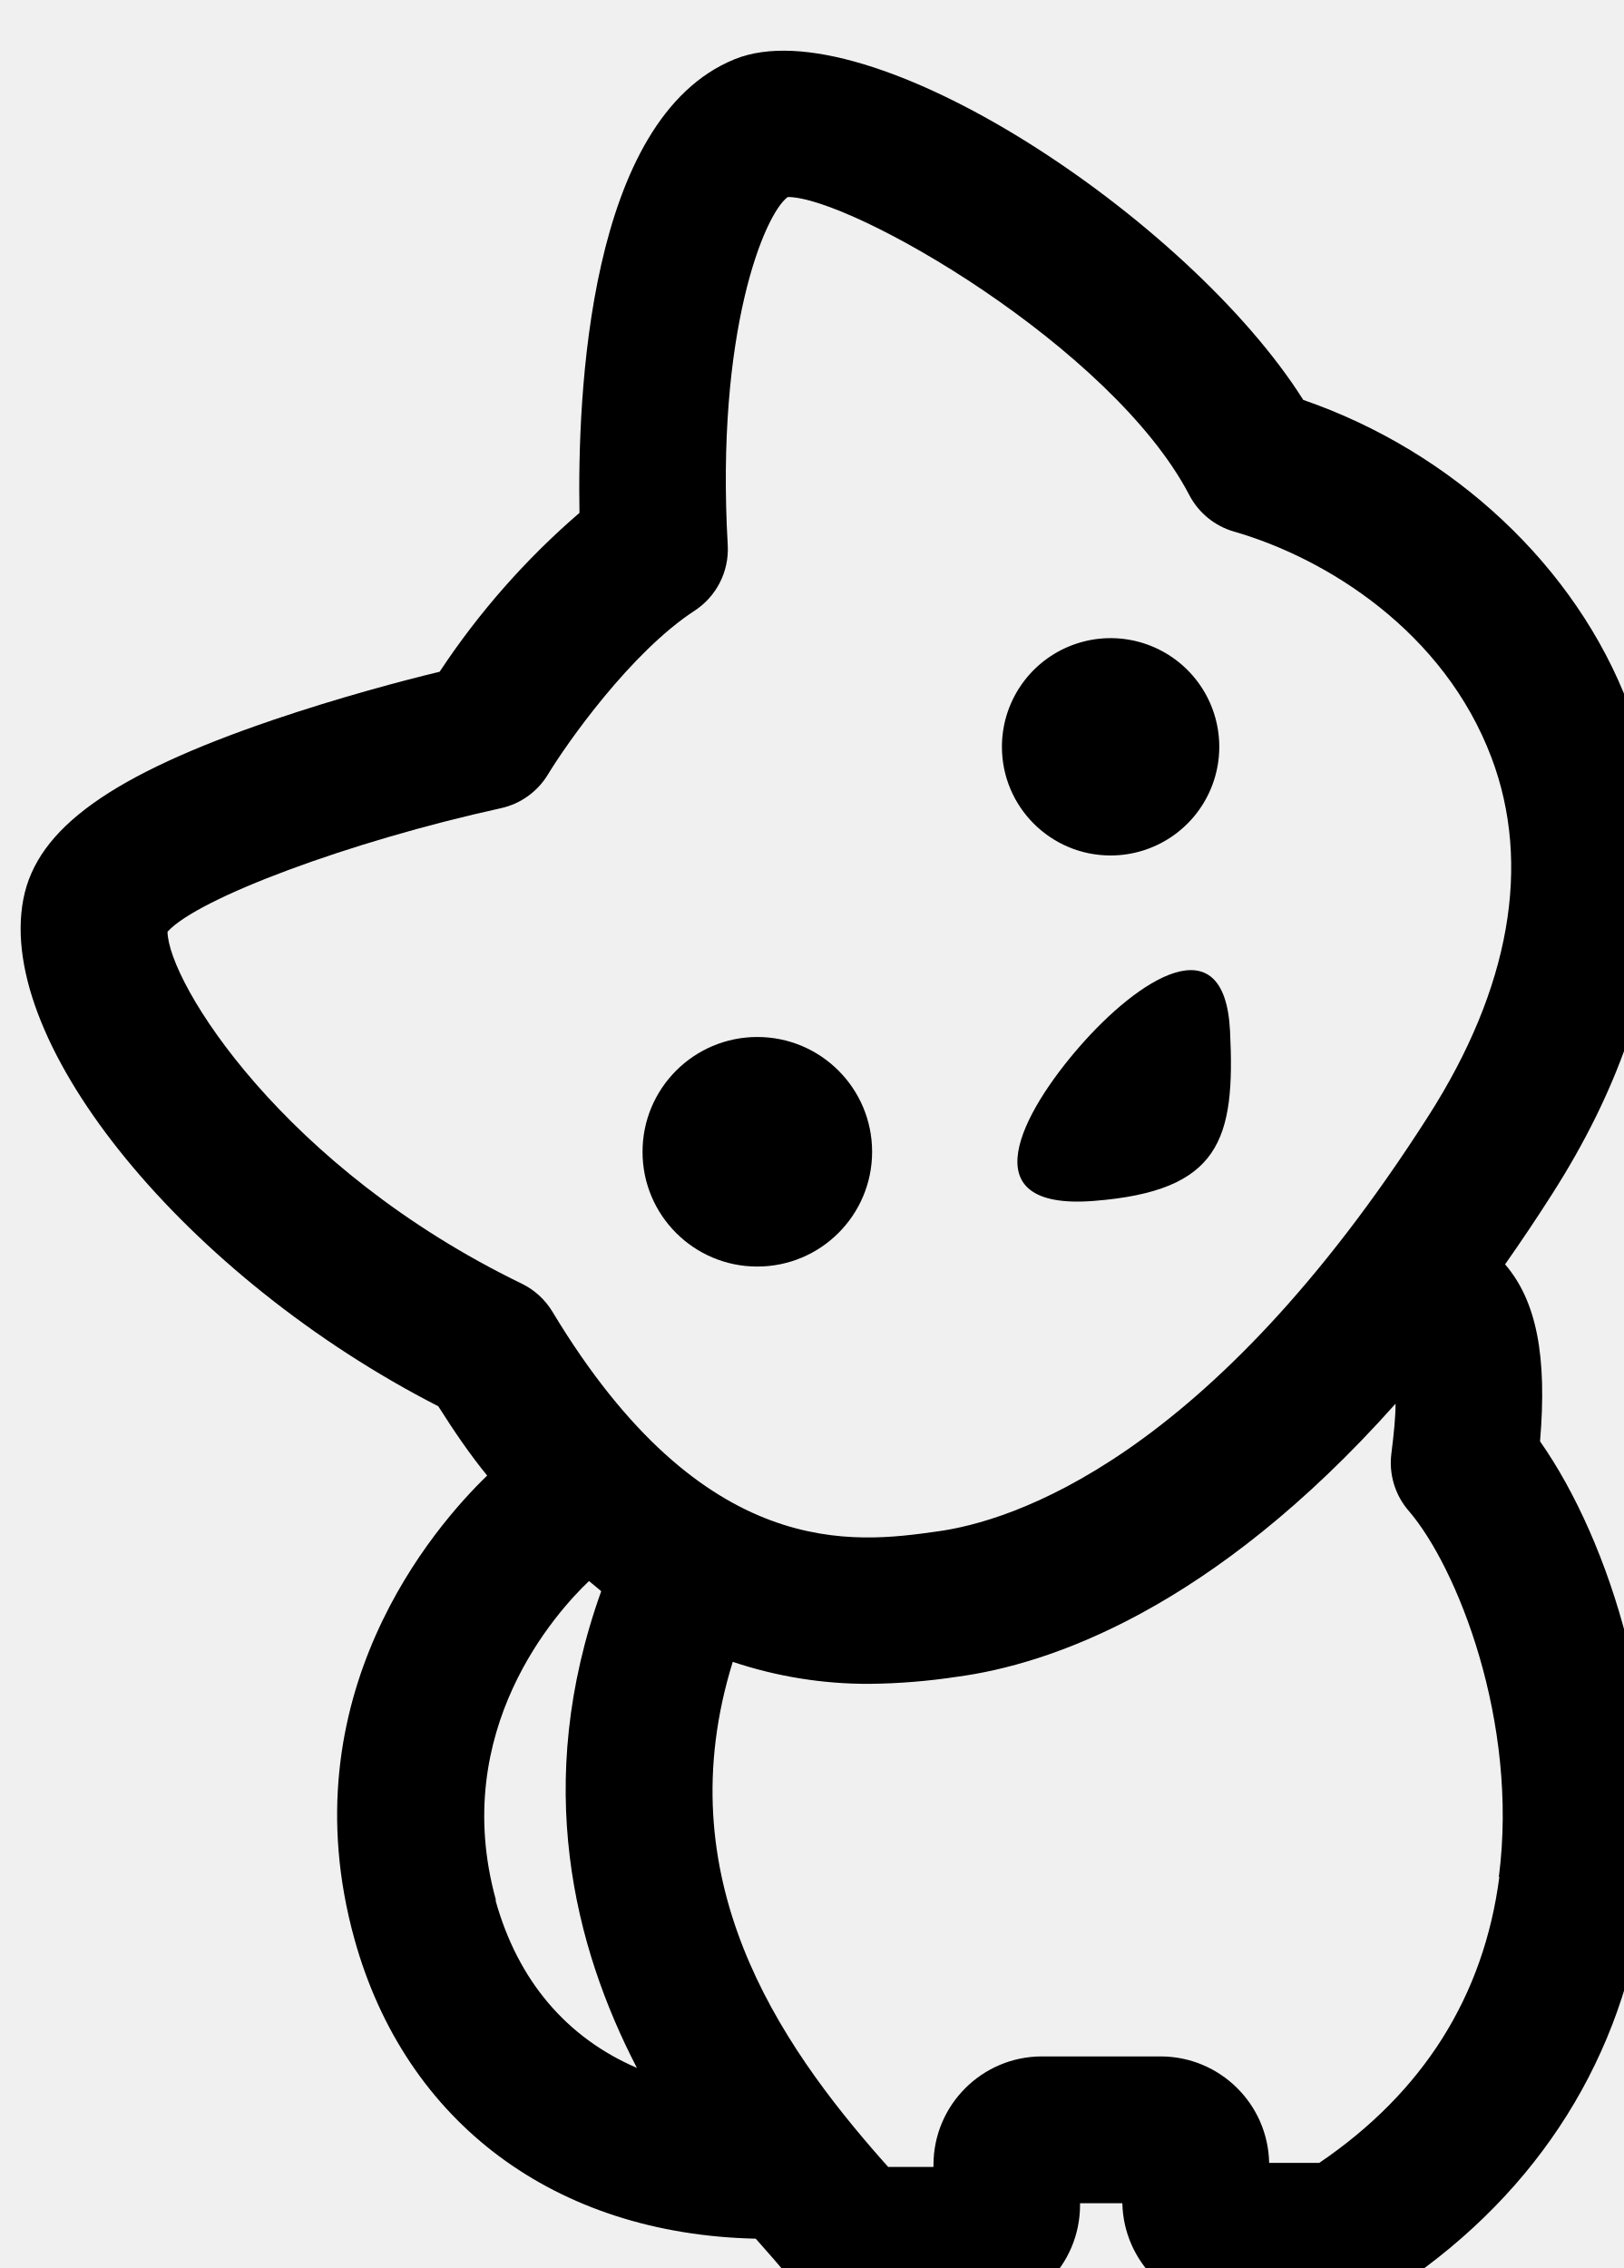
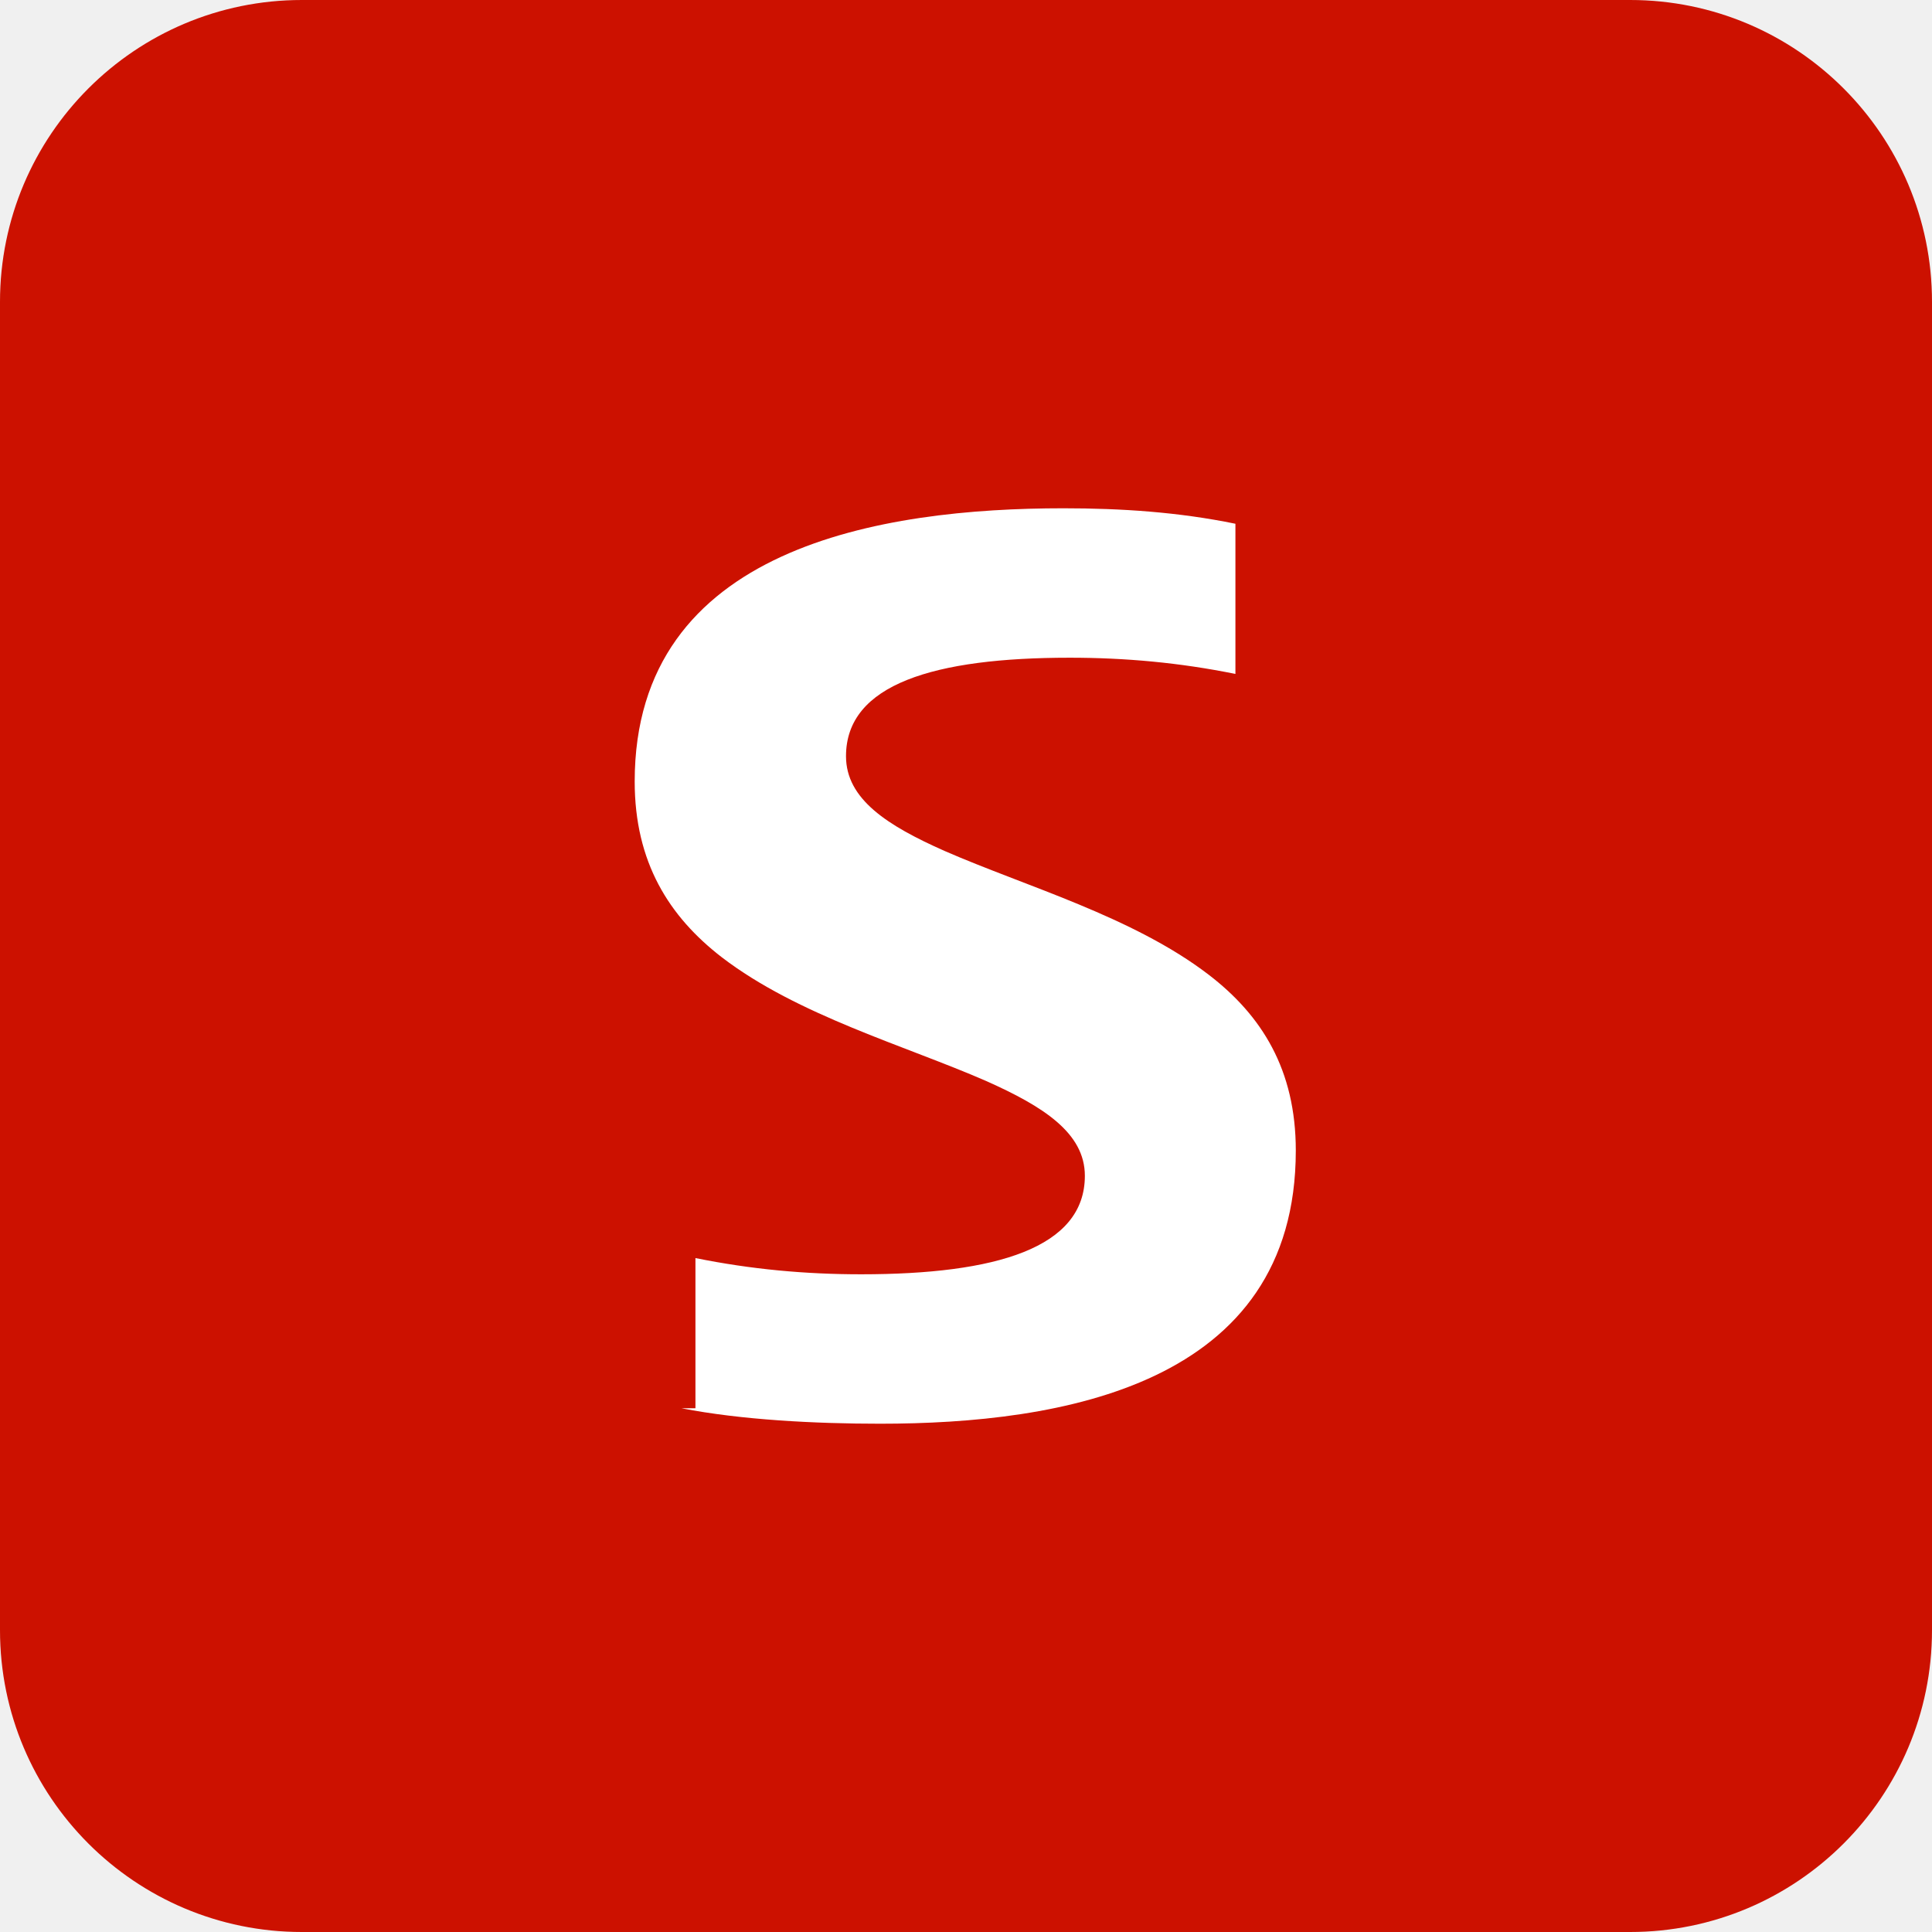
- <svg xmlns="http://www.w3.org/2000/svg" viewBox="150 25 680 950" fill="currentColor">
-   <path d="M467.149 555.52a48.077 48.077 0 1 0-48.026-48.026 48.026 48.026 0 0 0 48.026 48.026zM602.061 463.514c-23.45 26.931-46.797 68.659 6.093 64.512s59.29-25.6 57.037-71.168-38.502-21.658-63.13 6.656zM615.117 383.334a45.517 45.517 0 1 0-45.466-45.414 45.517 45.517 0 0 0 45.466 45.414z" />
-   <path d="M780.39 554.598c6.502-9.267 13.056-18.995 19.61-29.286 56.883-88.883 48.896-160.461 32.154-204.8-21.965-58.112-73.523-106.342-136.294-128-47.821-75.827-182.477-165.376-238.182-142.694-61.44 24.986-65.843 141.056-64.973 190.003a322.56 322.56 0 0 0-58.573 66.56c-15.36 3.686-41.984 10.752-69.581 20.122-67.738 23.04-99.072 45.466-104.755 75.059-11.827 60.928 68.71 158.72 173.773 212.48 6.707 10.598 13.466 20.48 20.48 29.03-21.914 21.146-83.917 92.16-55.552 194.304 21.35 76.8 83.968 123.494 168.038 125.338l7.424 8.448c2.304 2.611 4.301 5.12 5.786 6.656a45.466 45.466 0 0 0 34.918 16.333h42.189a45.568 45.568 0 0 0 45.517-45.517v-0.768h17.715a45.619 45.619 0 0 0 45.517 44.595h42.701a46.797 46.797 0 0 0 27.494-9.728l1.024-0.717c58.01-39.424 93.286-95.693 102.042-162.816 9.472-72.755-14.387-148.48-43.827-190.464 3.021-35.584-1.434-58.778-14.643-74.138zM220.16 415.283c12.646-14.08 76.339-37.837 139.674-51.763a30.72 30.72 0 0 0 19.61-14.029c8.038-13.261 34.714-51.2 61.44-68.659a30.72 30.72 0 0 0 13.926-27.392c-5.12-89.395 15.36-138.803 25.139-145.92 26.829 0 135.885 62.976 168.141 124.774a30.72 30.72 0 0 0 18.739 15.36c39.117 11.264 88.013 42.035 107.878 94.72 16.896 44.749 7.731 96.666-26.419 150.067-92.16 144.333-174.848 169.933-206.029 174.08-34.048 4.762-97.28 13.466-160.768-91.904a30.72 30.72 0 0 0-12.851-11.878c-99.994-48.435-148.122-126.106-148.48-147.456z m137.574 405.658c-19.763-71.27 25.6-120.986 38.963-133.683 1.792 1.485 3.584 2.918 5.12 4.25-28.928 80.691-11.213 149.197 14.95 199.68-29.389-12.646-49.869-36.506-59.238-70.246z m420.25-9.728c-6.502 49.869-31.846 90.163-75.418 119.757h-20.992a45.517 45.517 0 0 0-45.363-44.595h-49.869a45.466 45.466 0 0 0-45.363 45.414v0.87h-18.995a39.424 39.424 0 0 0-1.997-2.253c-44.39-50.176-91.085-118.938-63.078-209.306a177.971 177.971 0 0 0 57.19 9.216 260.762 260.762 0 0 0 36.762-2.97c38.502-5.12 106.803-28.109 183.654-114.381 0 5.478-0.666 12.288-1.741 20.838a30.72 30.72 0 0 0 7.27 24.064c20.122 23.347 46.182 88.218 37.734 153.344z" />
+ <svg xmlns="http://www.w3.org/2000/svg" width="32" height="32" viewBox="0 0 512 512" fill="none">
+   <path d="M80,0 H432 A80,80,0,0,1,512,80 V432 A80,80,0,0,1,432,512 H80 A80,80,0,0,1,0,432 V80 A80,80,0,0,1,80,0 Z" fill="#CC1100" />
+   <path d="M180.6,373.2 C196.4,376.3 216.1,377.3 233.2,377.3 C281.1,377.3 343.4,367.2 343.4,304.9 C343.4,283.5 334.4,269.1 320.3,258.3 C300.2,242.9 271.8,234.9 250.3,225.5 C235.2,218.8 224.2,211.8 224.2,200.4 C224.2,181.3 247.6,174.3 283.5,174.3 C298.2,174.3 312.6,175.6 327.4,178.6 L327.4,138.8 C312.3,135.7 297.2,134.7 281.8,134.7 C233.9,134.7 168.2,144.8 168.2,207.1 C168.2,228.5 177.3,242.9 191.3,253.7 C211.4,269.1 239.9,277.1 261.4,286.5 C276.4,293.2 287.5,300.2 287.5,311.6 C287.5,330.7 264.0,337.7 228.2,337.7 C213.5,337.7 199.1,336.4 184.3,333.4 L184.3,373.2 Z" fill="#FFFFFF" />
</svg>
